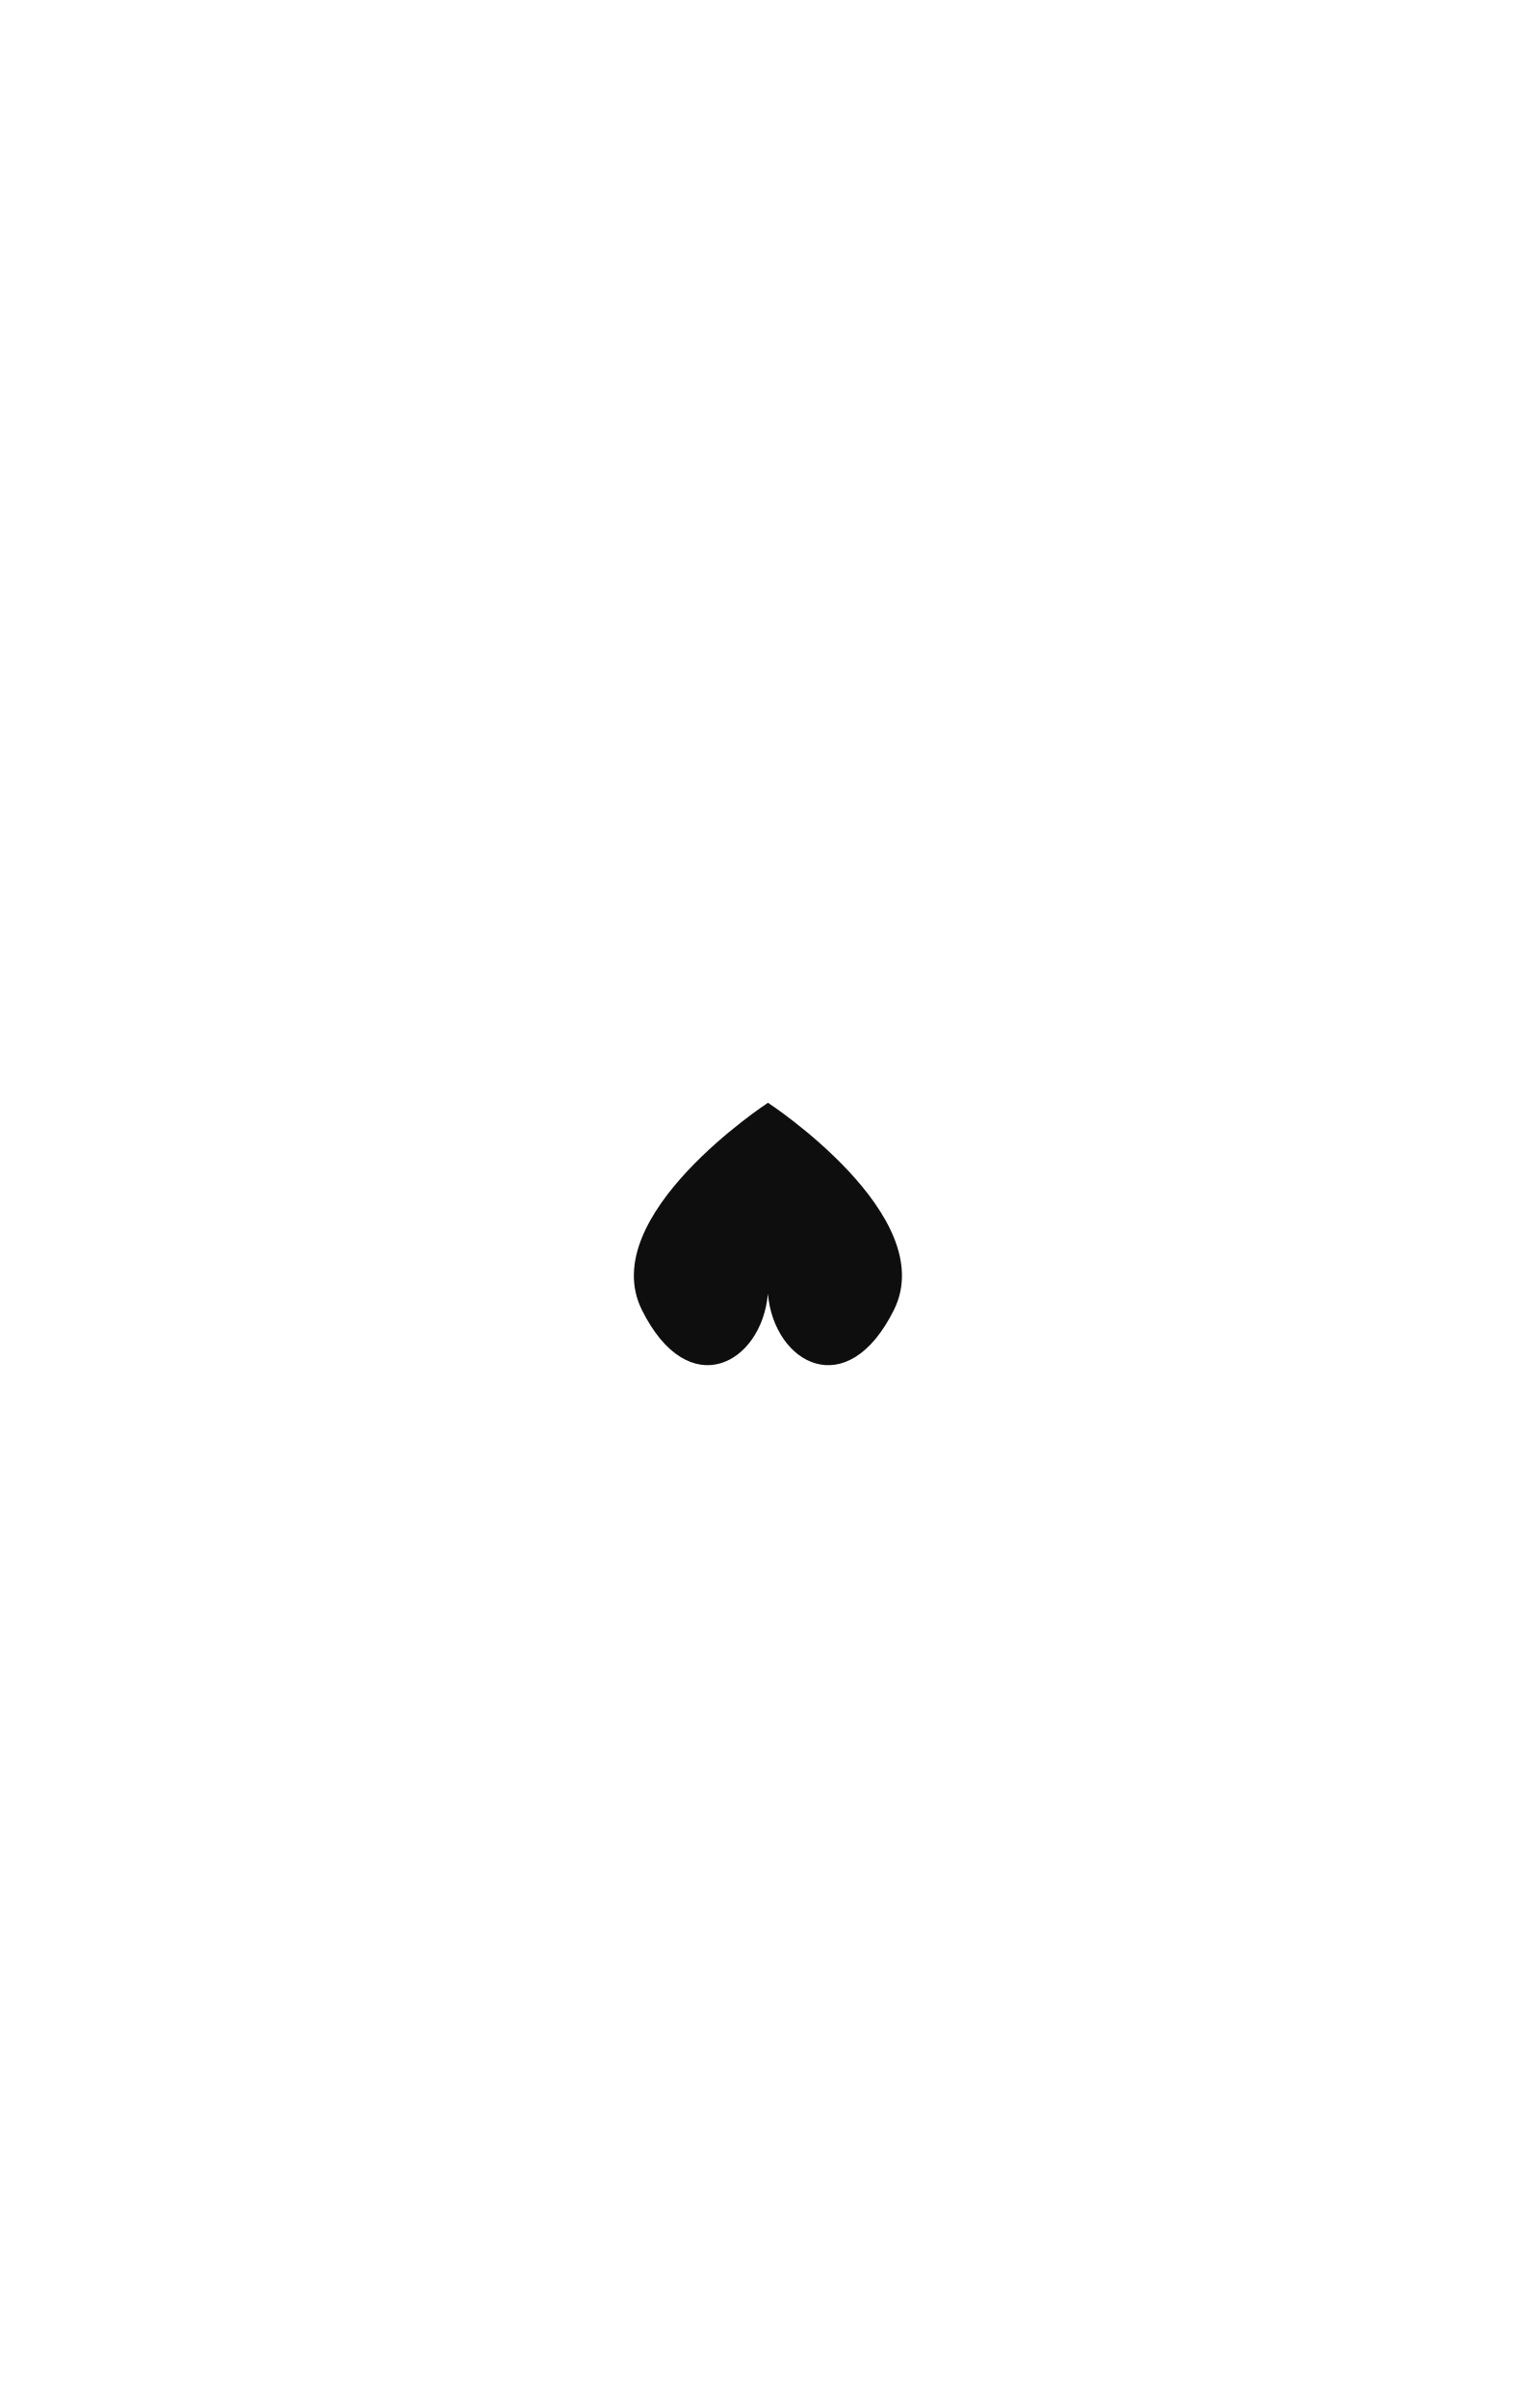
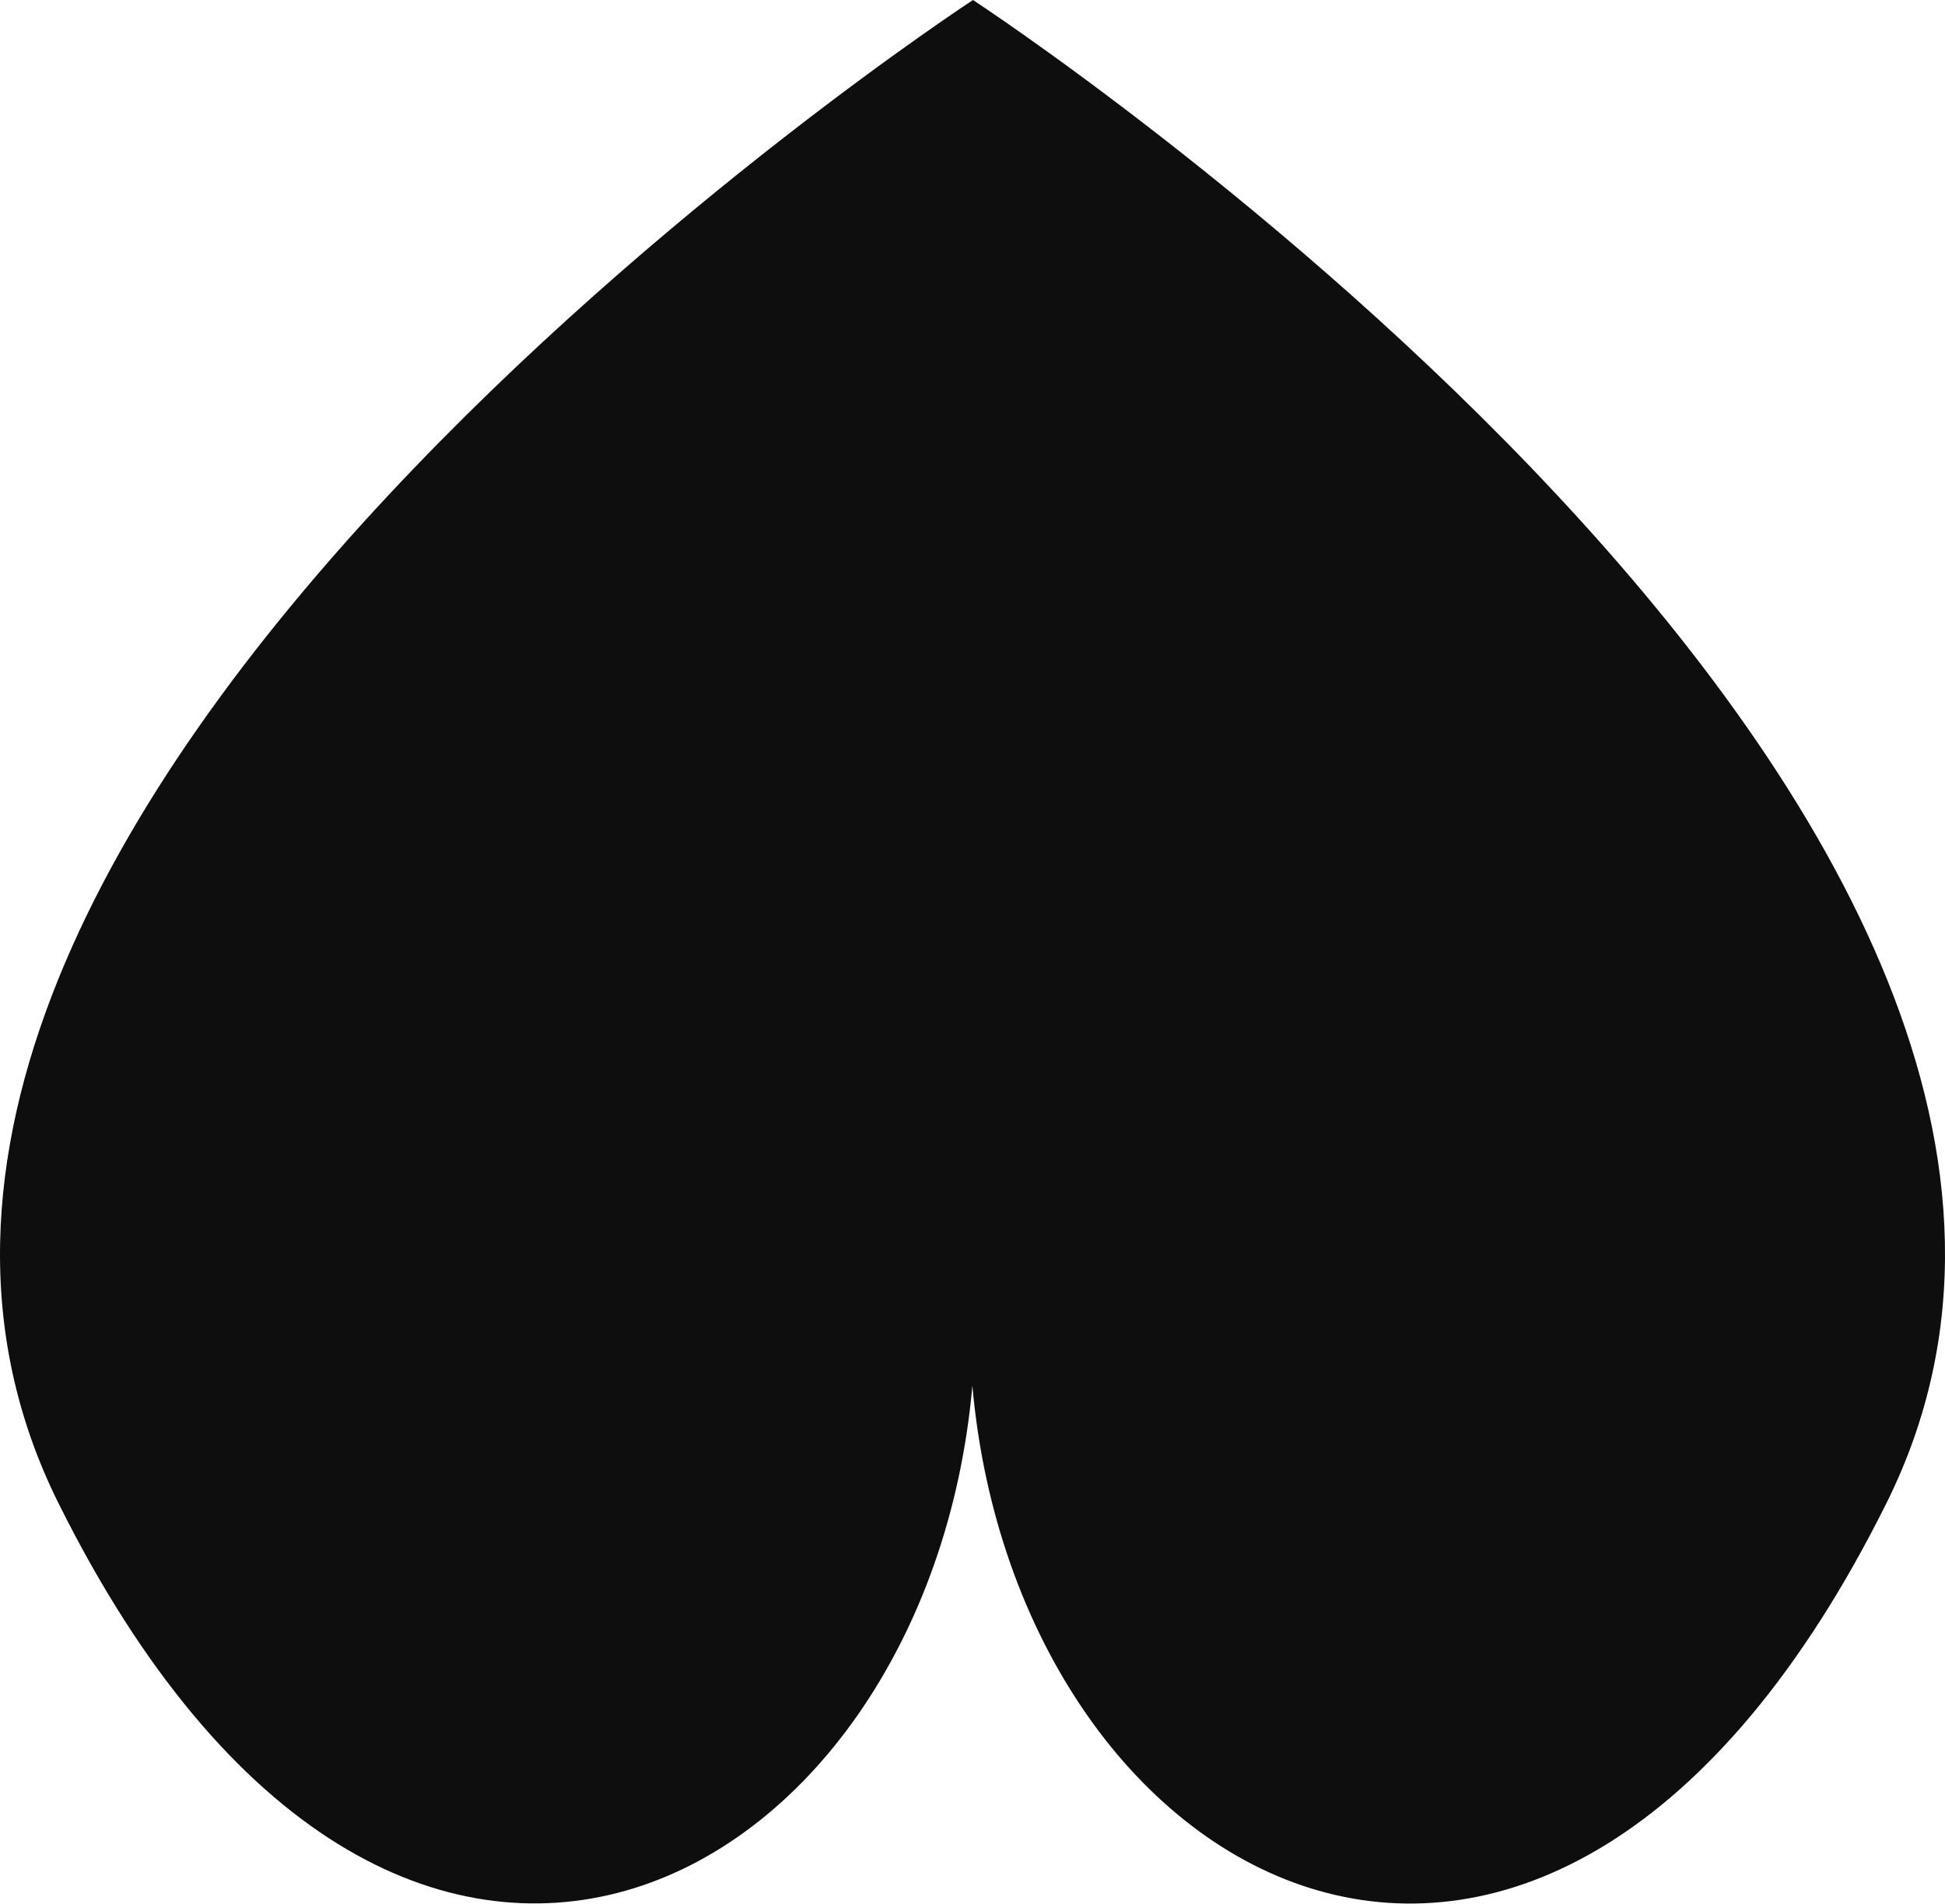
- <svg xmlns="http://www.w3.org/2000/svg" width="722.35" height="1132.22" viewBox="0 0 722.35 1132.22">
-   <path id="nose" fill="#0f0e0e" d="M361.17,518.51S279.87,571.65,301.87,615.92s56.35,25.31,59.26-7.59c2.92,32.9,37.25,51.88,59.27,7.59S361.17,518.51,361.17,518.51Z" />
+ <svg xmlns="http://www.w3.org/2000/svg" width="126.091" height="123.39" viewBox="0 0 126.091 123.39" version="1.1" id="svg1">
+   <defs id="defs1" />
+   <path id="nose" fill="#0f0e0e" d="m 63.077,0 c 0,0 -81.3,53.14 -59.3,97.41 22,44.27 56.35,25.31 59.26,-7.59 2.92,32.9 37.25,51.88 59.27,7.59 C 144.327,53.12 63.077,0 63.077,0 Z" />
</svg>
